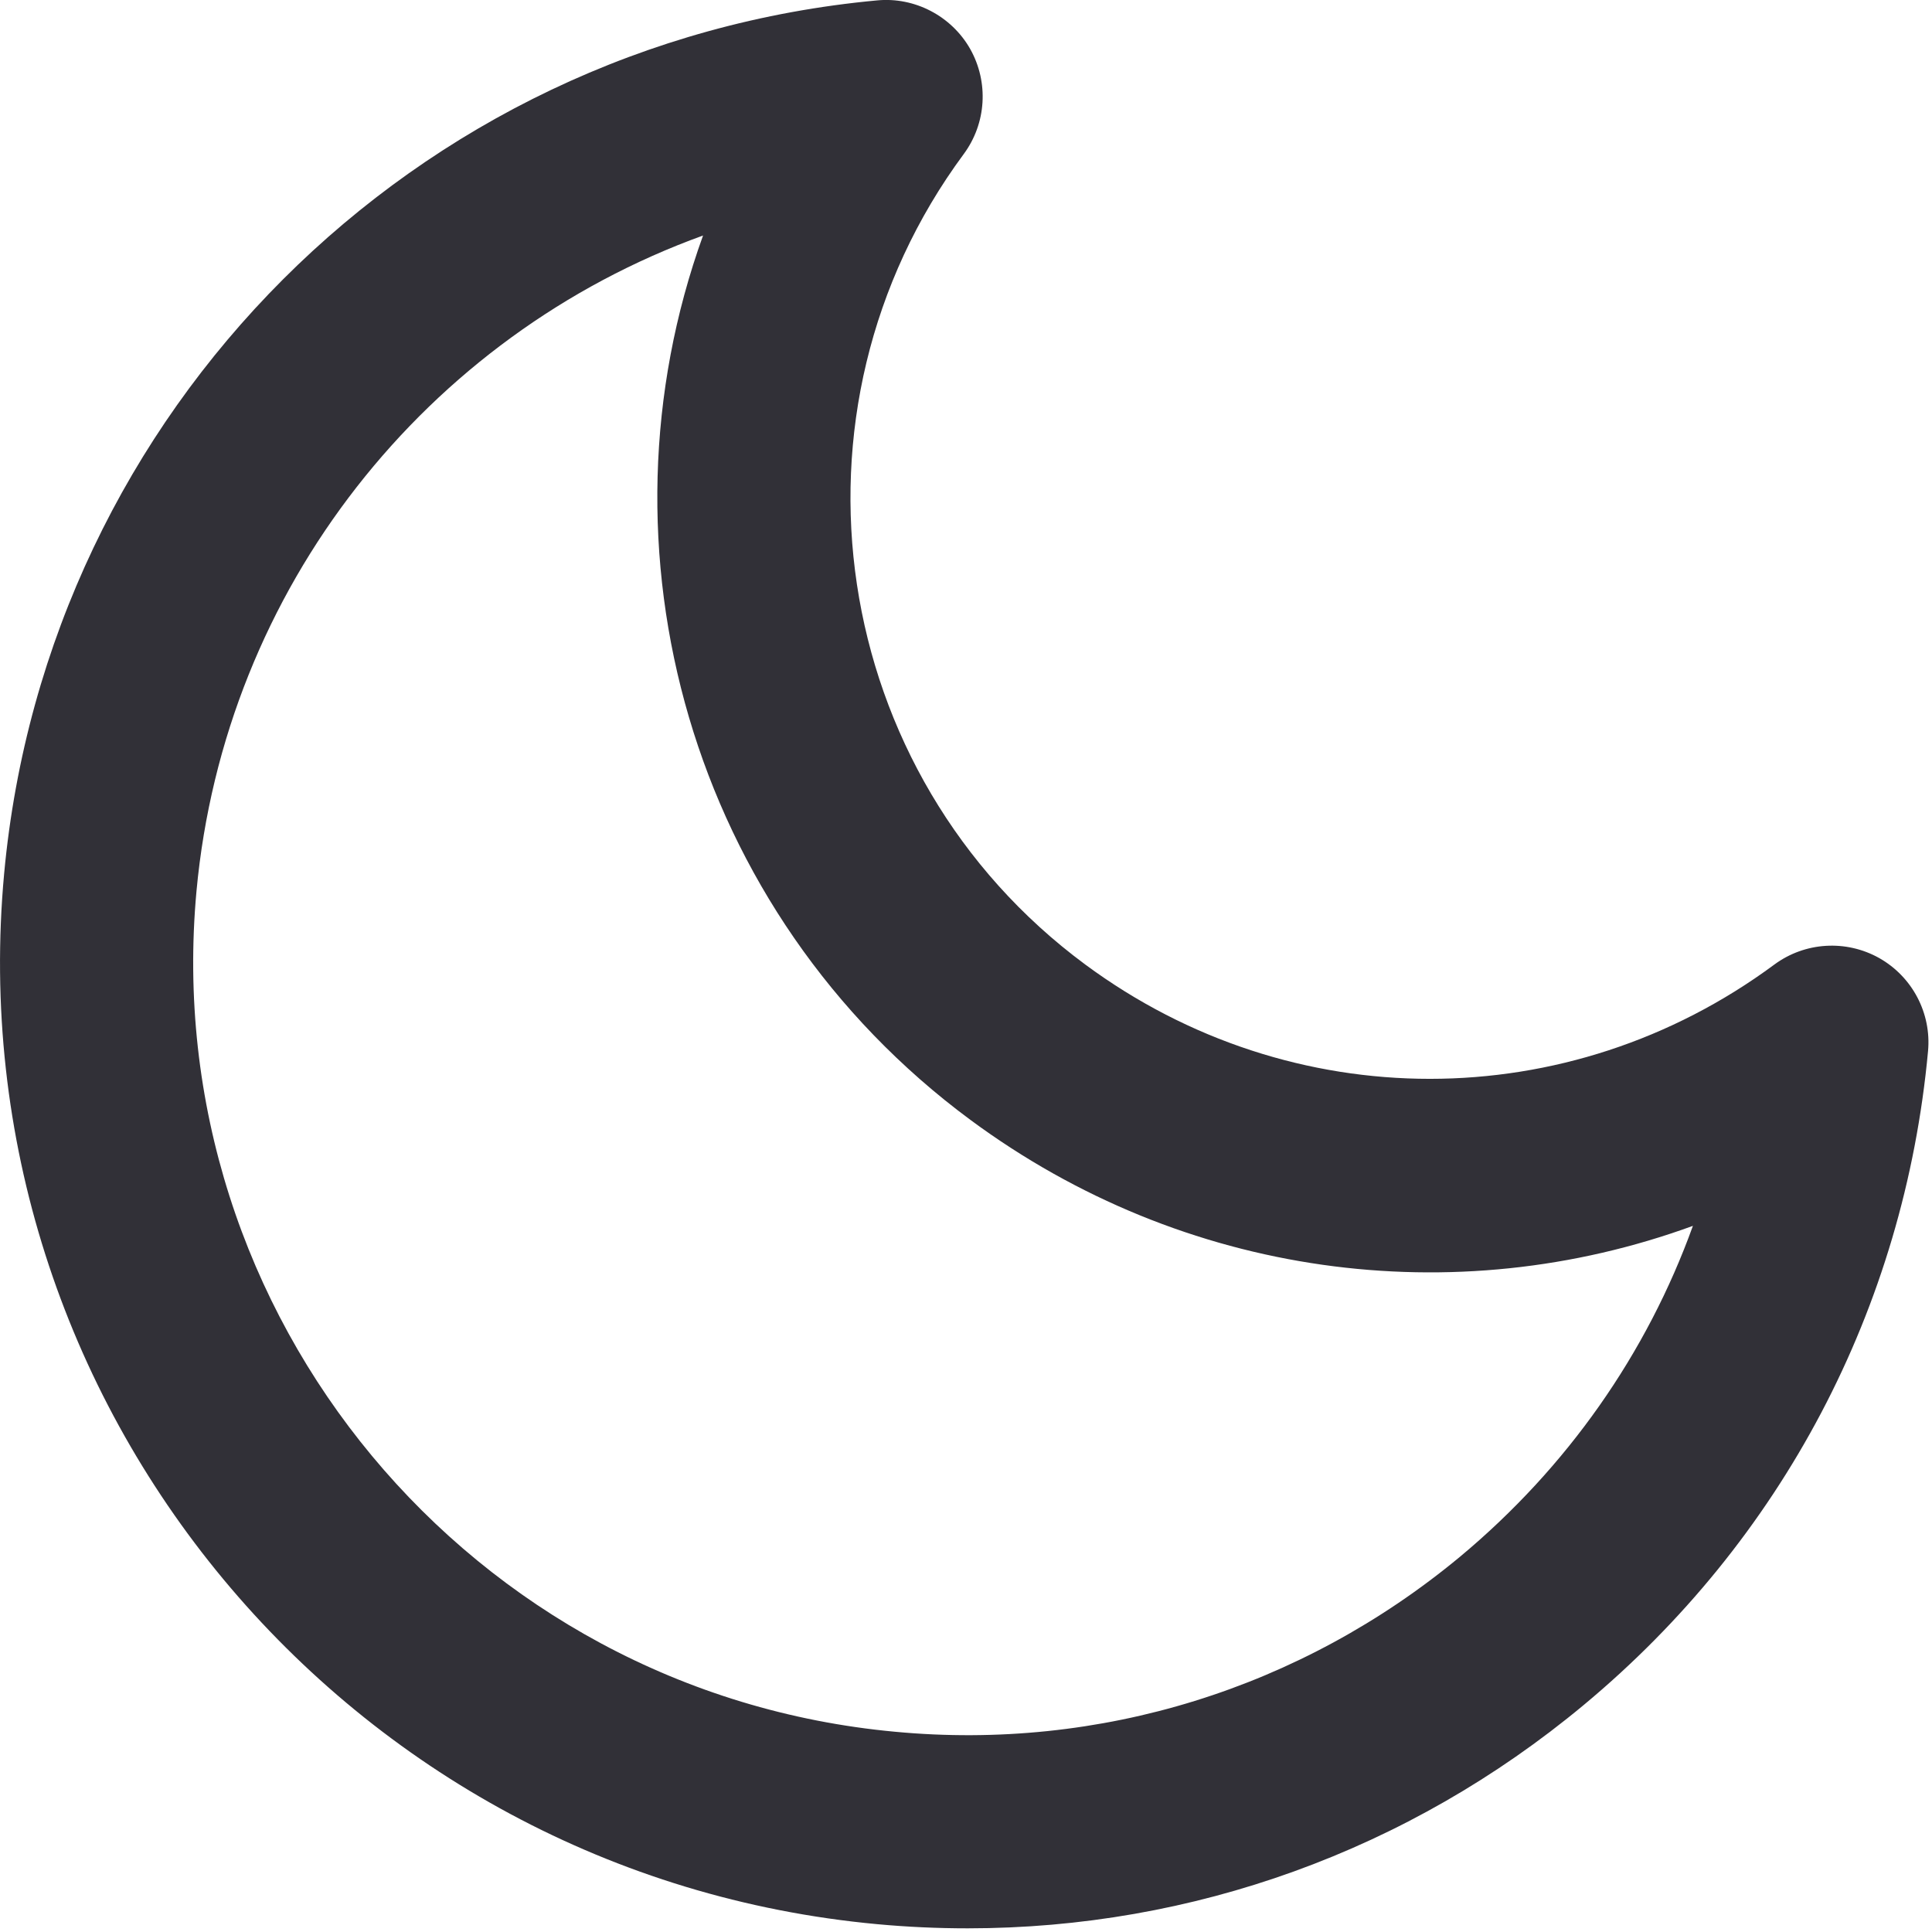
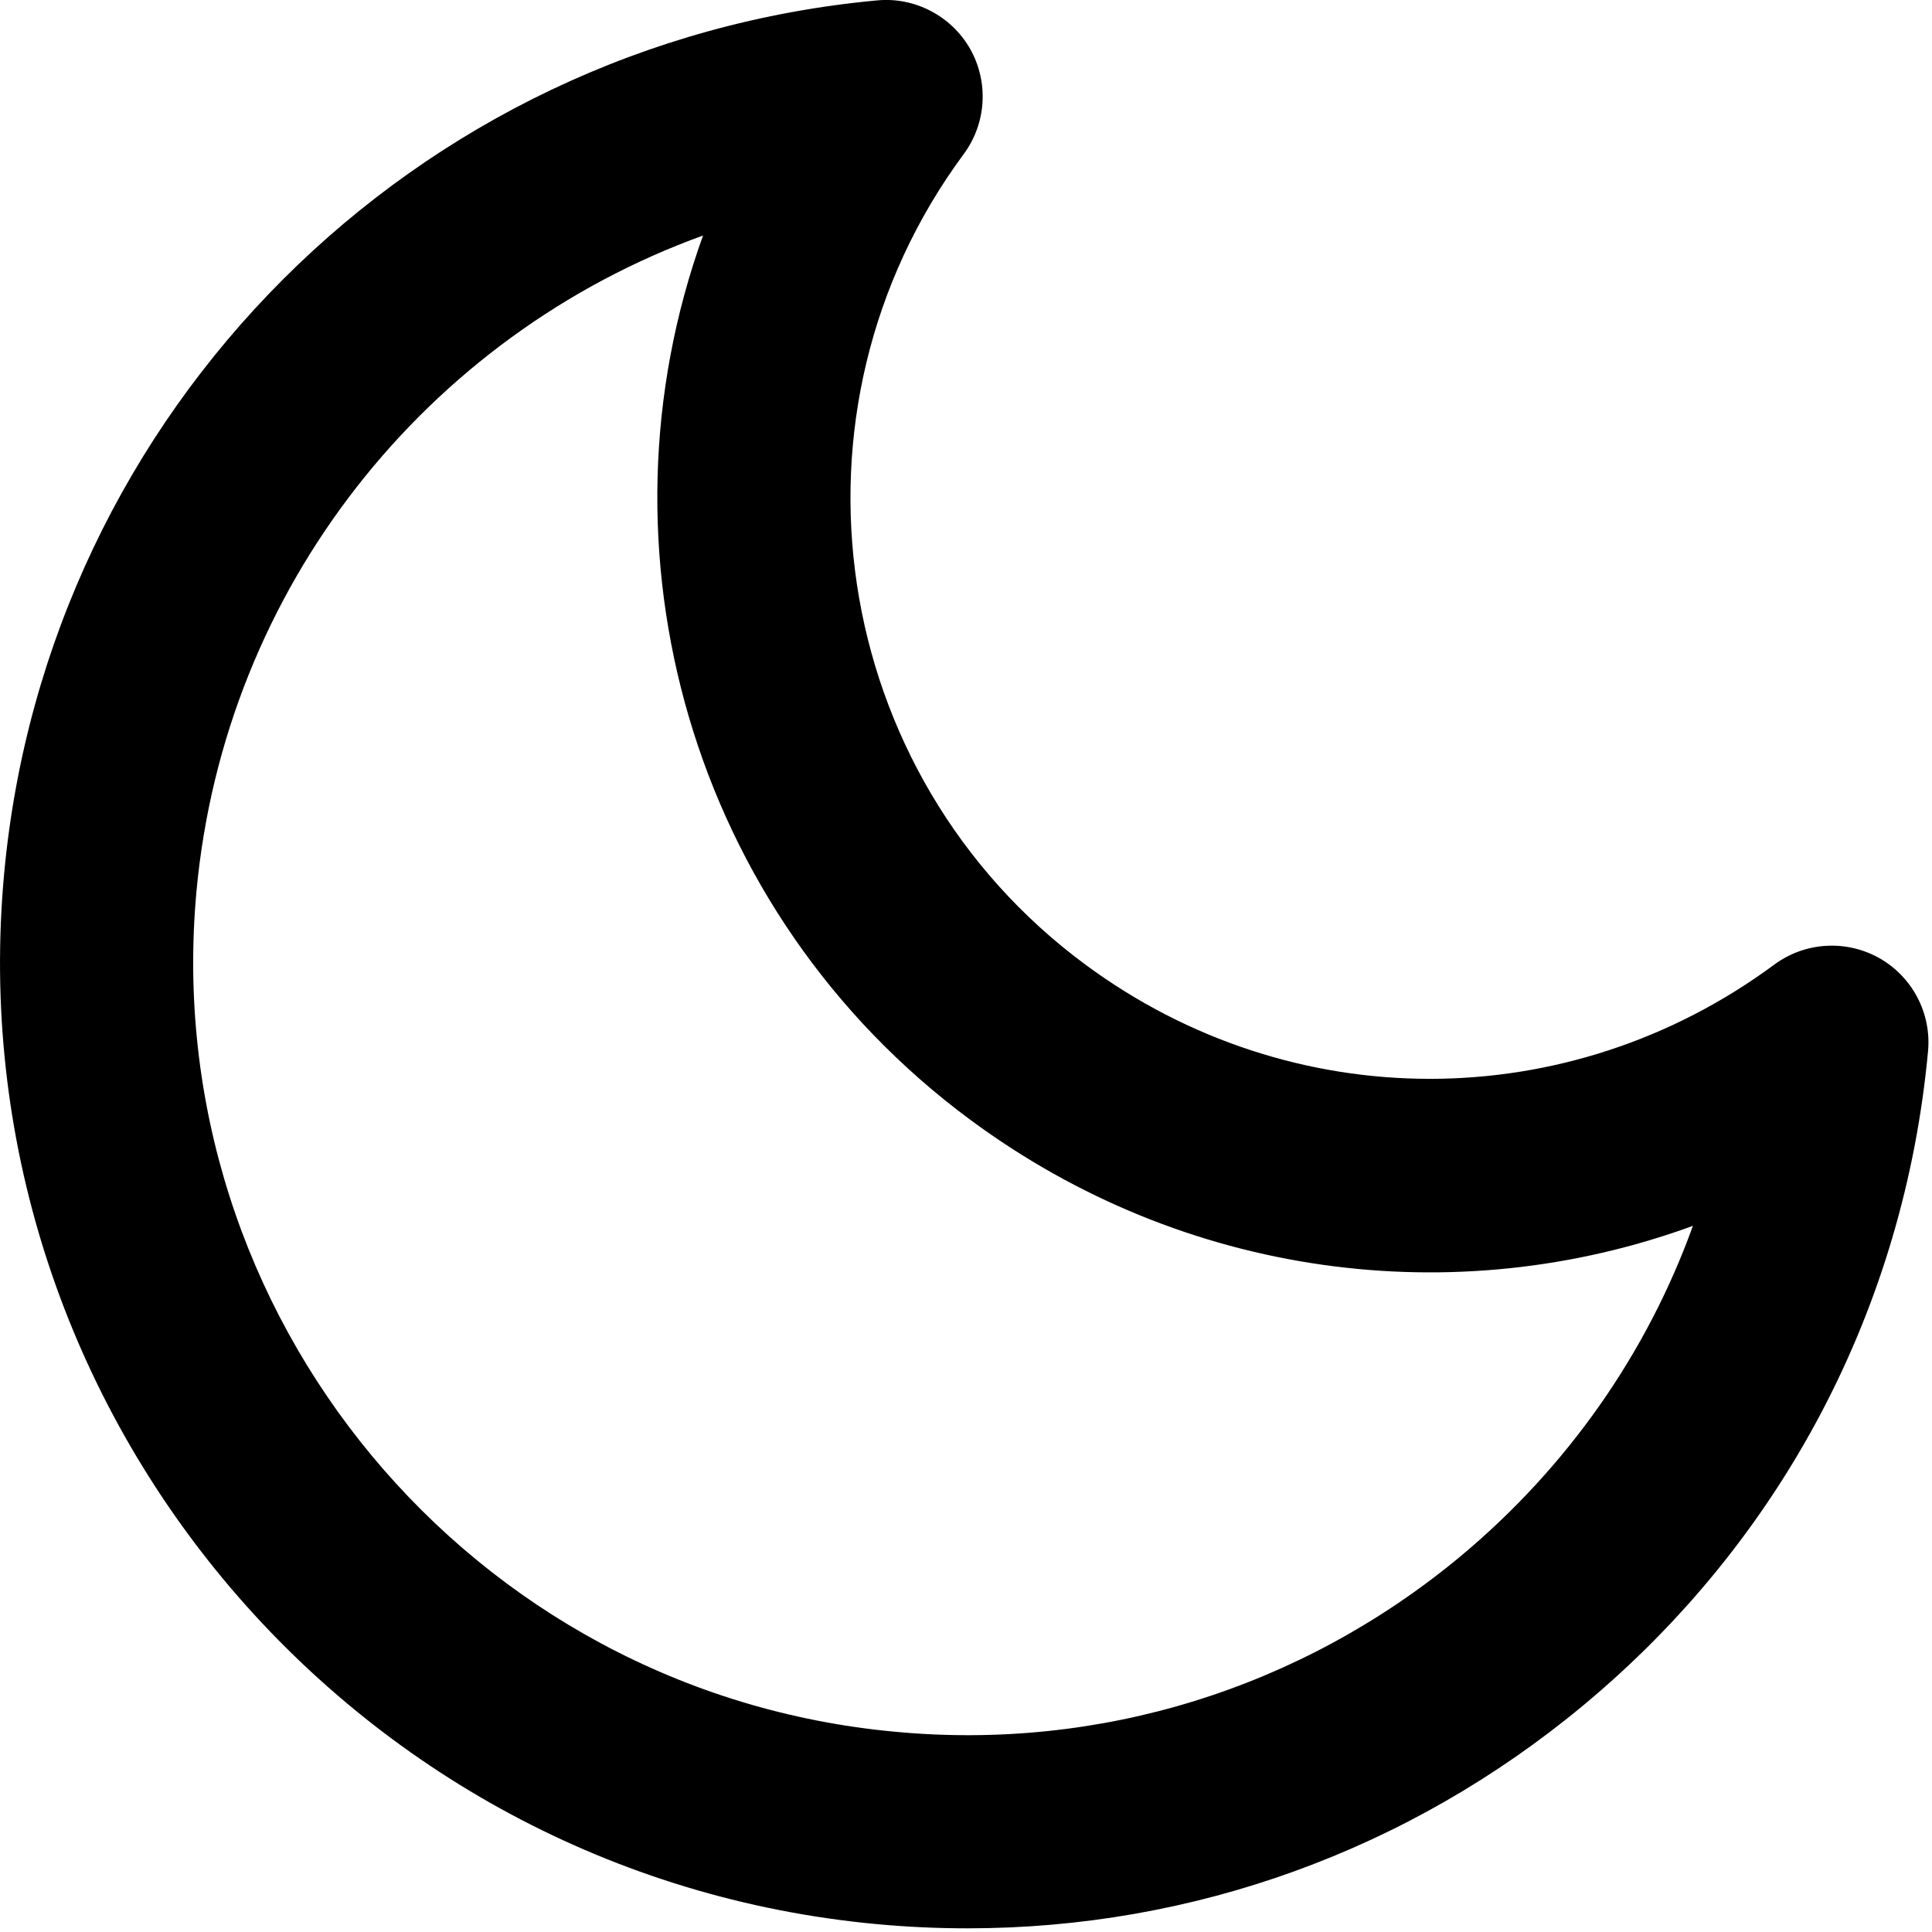
- <svg xmlns="http://www.w3.org/2000/svg" width="20" height="20" viewBox="0 0 20 20" fill="none">
-   <path fill-rule="evenodd" clip-rule="evenodd" d="M7.278 2.438C4.42 3.472 2.325 6.082 2.034 9.225C1.629 13.618 4.872 17.521 9.265 17.927C11.387 18.127 13.468 17.48 15.113 16.116C16.224 15.191 17.048 14.012 17.525 12.69C15.056 13.592 12.256 13.227 10.047 11.594C7.137 9.443 6.107 5.679 7.278 2.438ZM10.018 19.962C9.707 19.962 9.394 19.948 9.081 19.919C3.59 19.411 -0.464 14.532 0.043 9.042C0.486 4.248 4.287 0.447 9.081 0.004C9.468 -0.033 9.85 0.165 10.044 0.508C10.237 0.852 10.211 1.277 9.977 1.594C8.01 4.254 8.575 8.019 11.235 9.985C13.369 11.563 16.236 11.562 18.368 9.985C18.685 9.751 19.11 9.725 19.454 9.918C19.797 10.112 19.995 10.489 19.959 10.881C19.713 13.542 18.446 15.946 16.391 17.653C14.579 19.159 12.344 19.962 10.018 19.962Z" fill="#313037" />
+ <svg xmlns="http://www.w3.org/2000/svg" width="20" height="20" viewBox="0 0 20 20">
+   <path fill-rule="evenodd" clip-rule="evenodd" d="M7.278 2.438C4.42 3.472 2.325 6.082 2.034 9.225C1.629 13.618 4.872 17.521 9.265 17.927C11.387 18.127 13.468 17.48 15.113 16.116C16.224 15.191 17.048 14.012 17.525 12.69C15.056 13.592 12.256 13.227 10.047 11.594C7.137 9.443 6.107 5.679 7.278 2.438ZM10.018 19.962C9.707 19.962 9.394 19.948 9.081 19.919C3.59 19.411 -0.464 14.532 0.043 9.042C0.486 4.248 4.287 0.447 9.081 0.004C9.468 -0.033 9.85 0.165 10.044 0.508C10.237 0.852 10.211 1.277 9.977 1.594C8.01 4.254 8.575 8.019 11.235 9.985C13.369 11.563 16.236 11.562 18.368 9.985C18.685 9.751 19.11 9.725 19.454 9.918C19.797 10.112 19.995 10.489 19.959 10.881C19.713 13.542 18.446 15.946 16.391 17.653C14.579 19.159 12.344 19.962 10.018 19.962Z" />
</svg>
